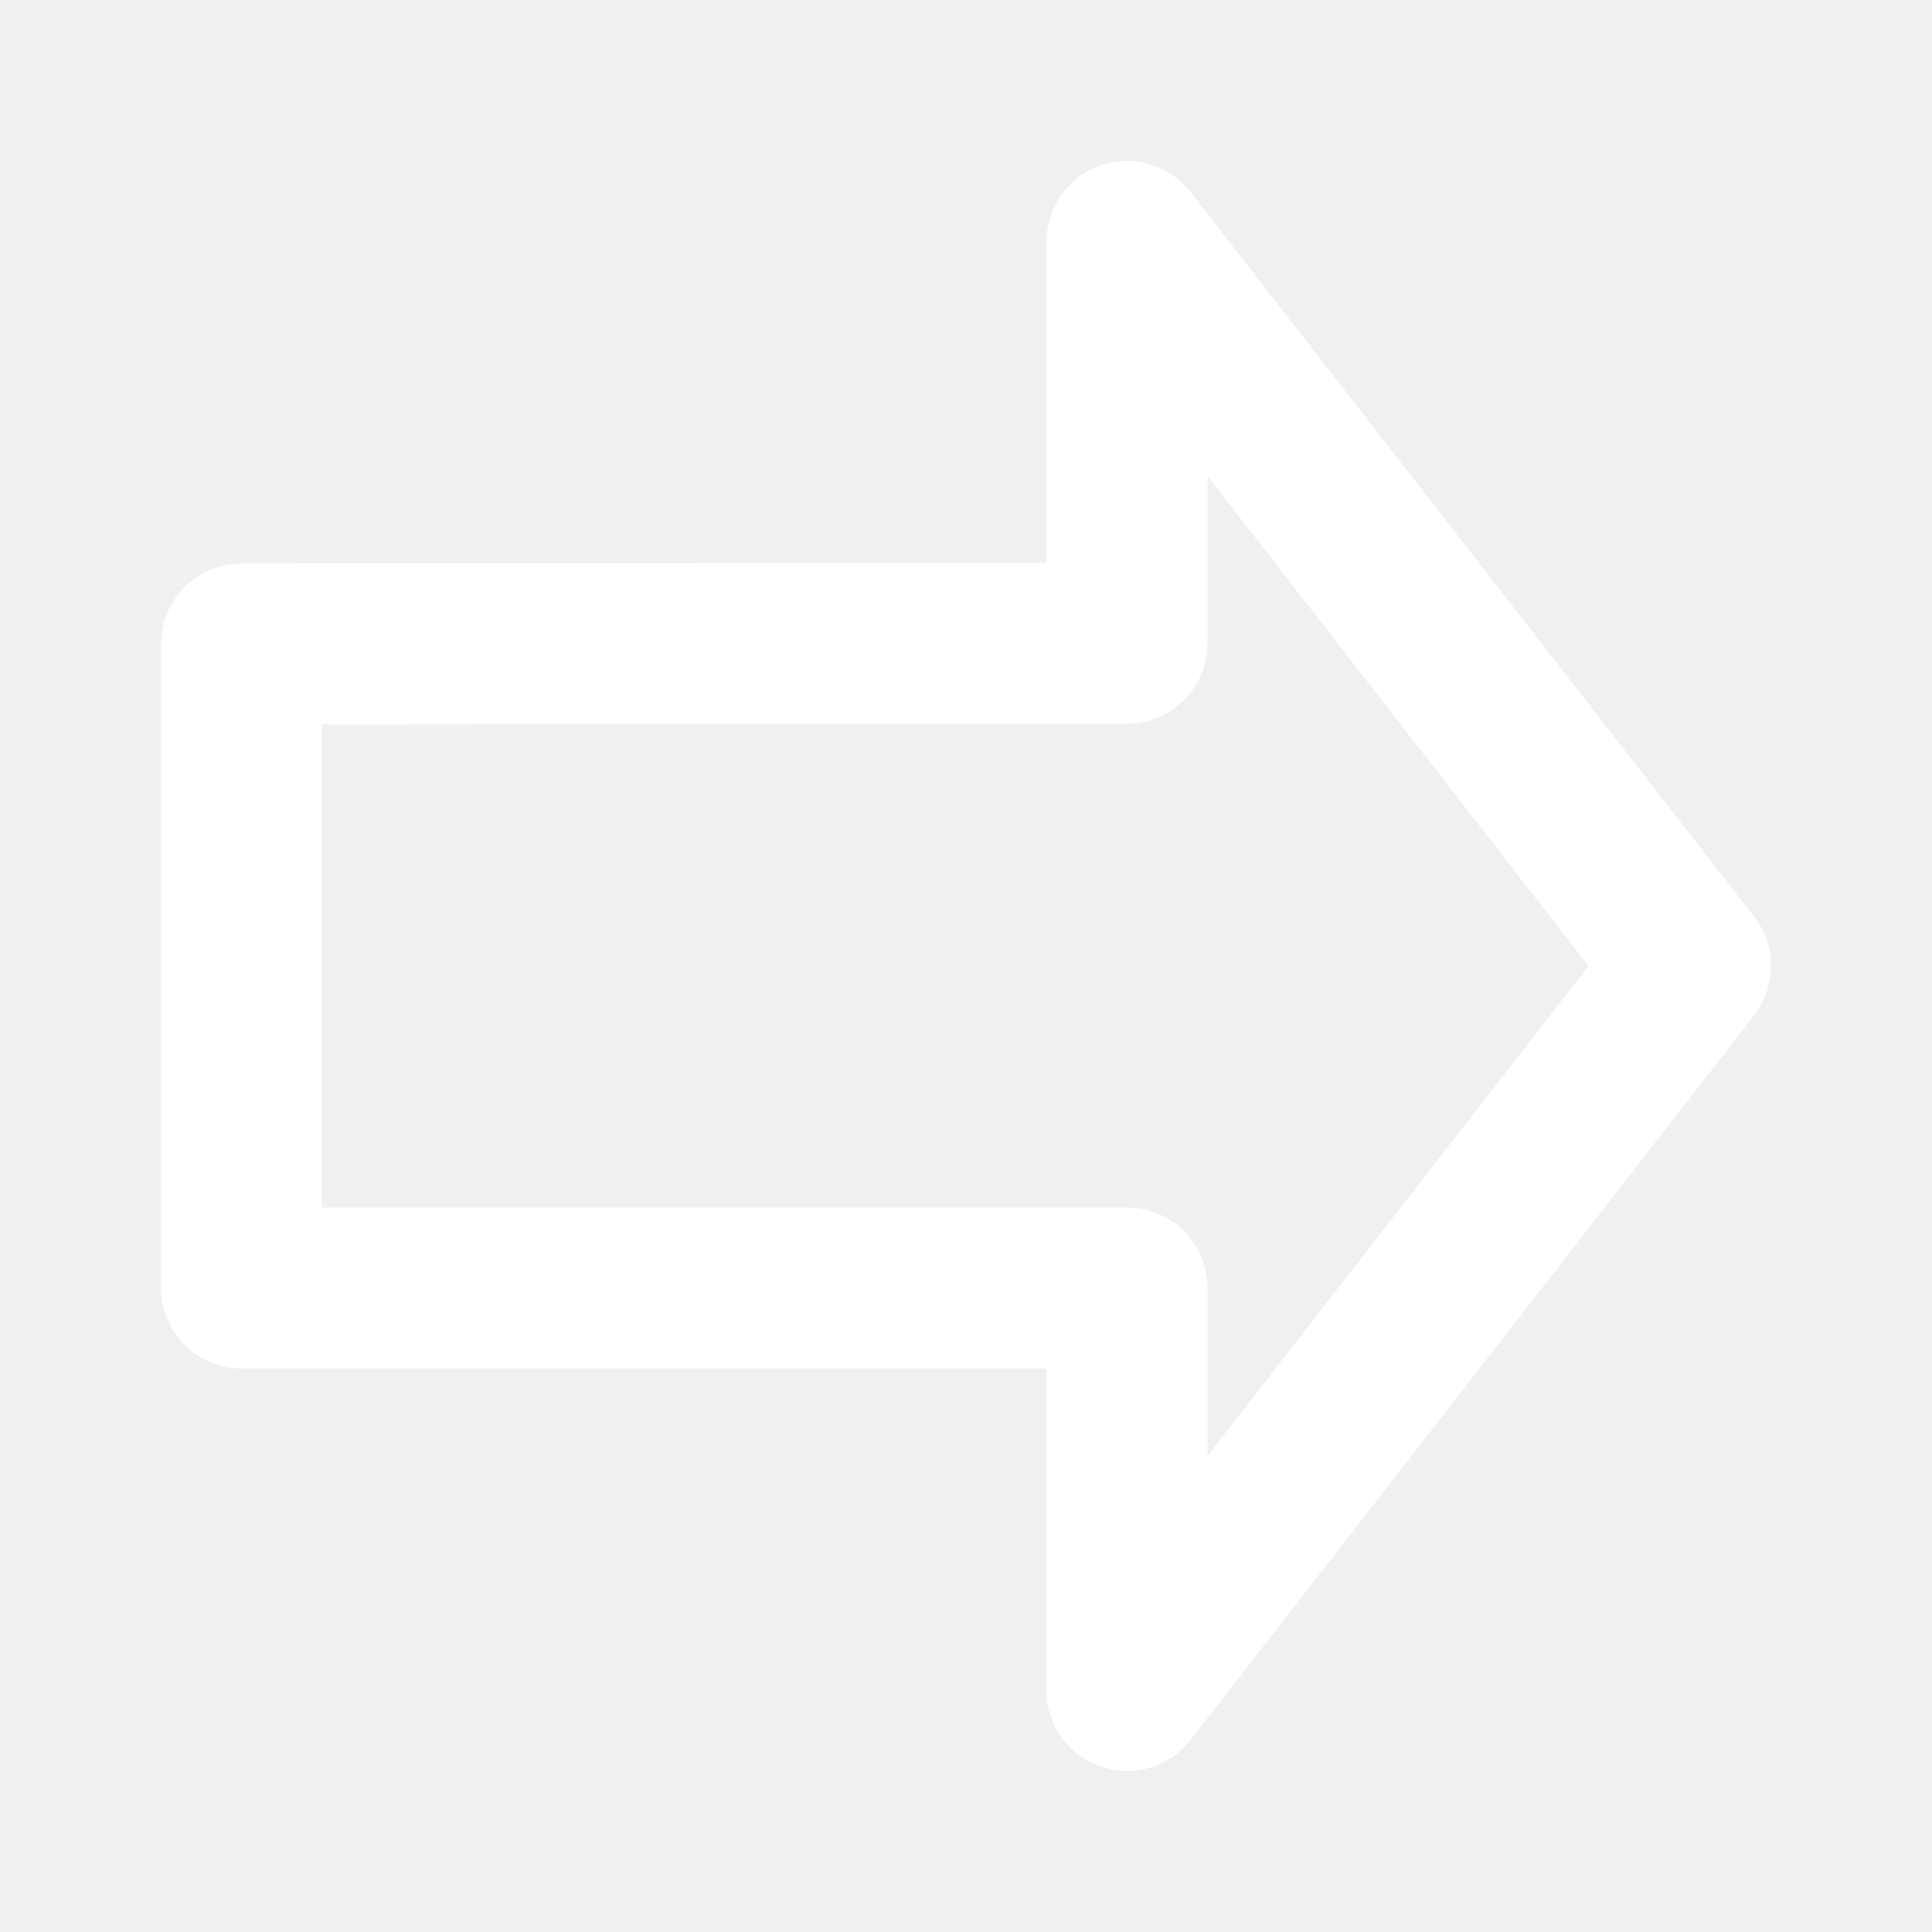
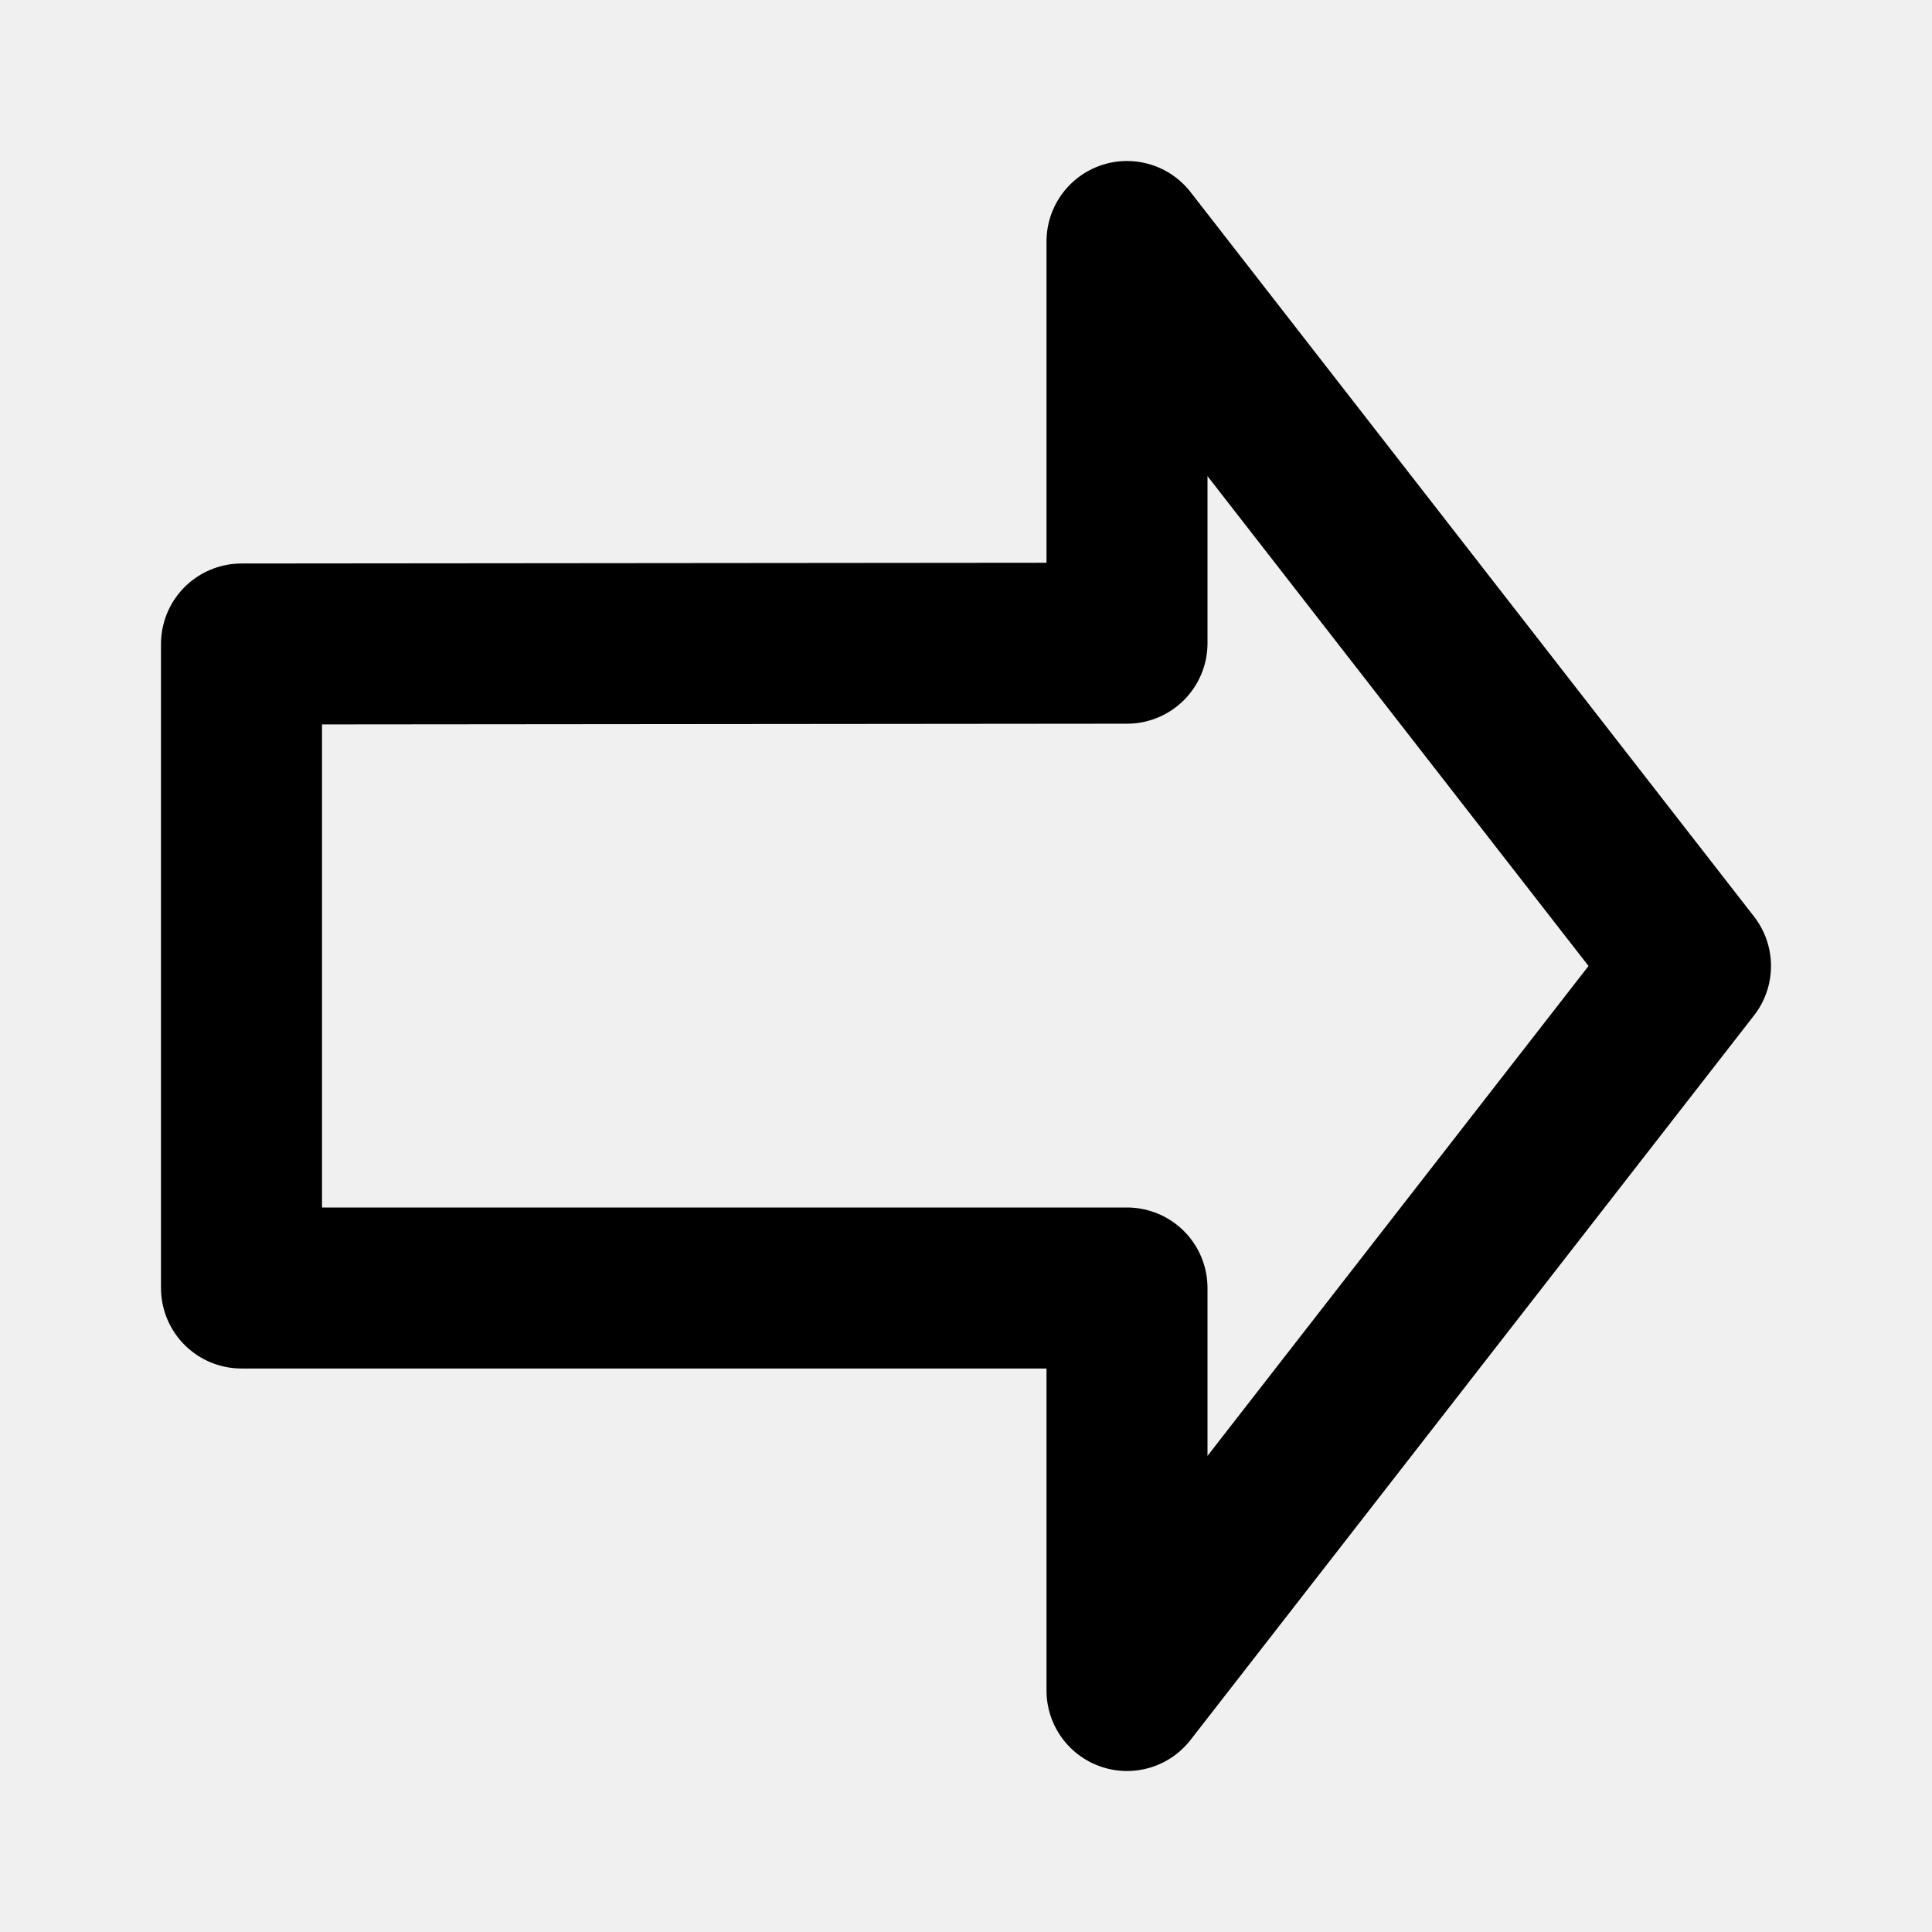
<svg xmlns="http://www.w3.org/2000/svg" width="24" height="24" viewBox="0 0 24 24" fill="none">
-   <path d="M21 12L14 3V7.99L3 8V16H14V21L21 12Z" stroke="white" stroke-width="2" stroke-linecap="round" stroke-linejoin="round" />
+   <path d="M21 12L14 3V7.99L3 8V16H14V21L21 12Z" stroke="black" stroke-width="2" stroke-linecap="round" stroke-linejoin="round" />
</svg>
